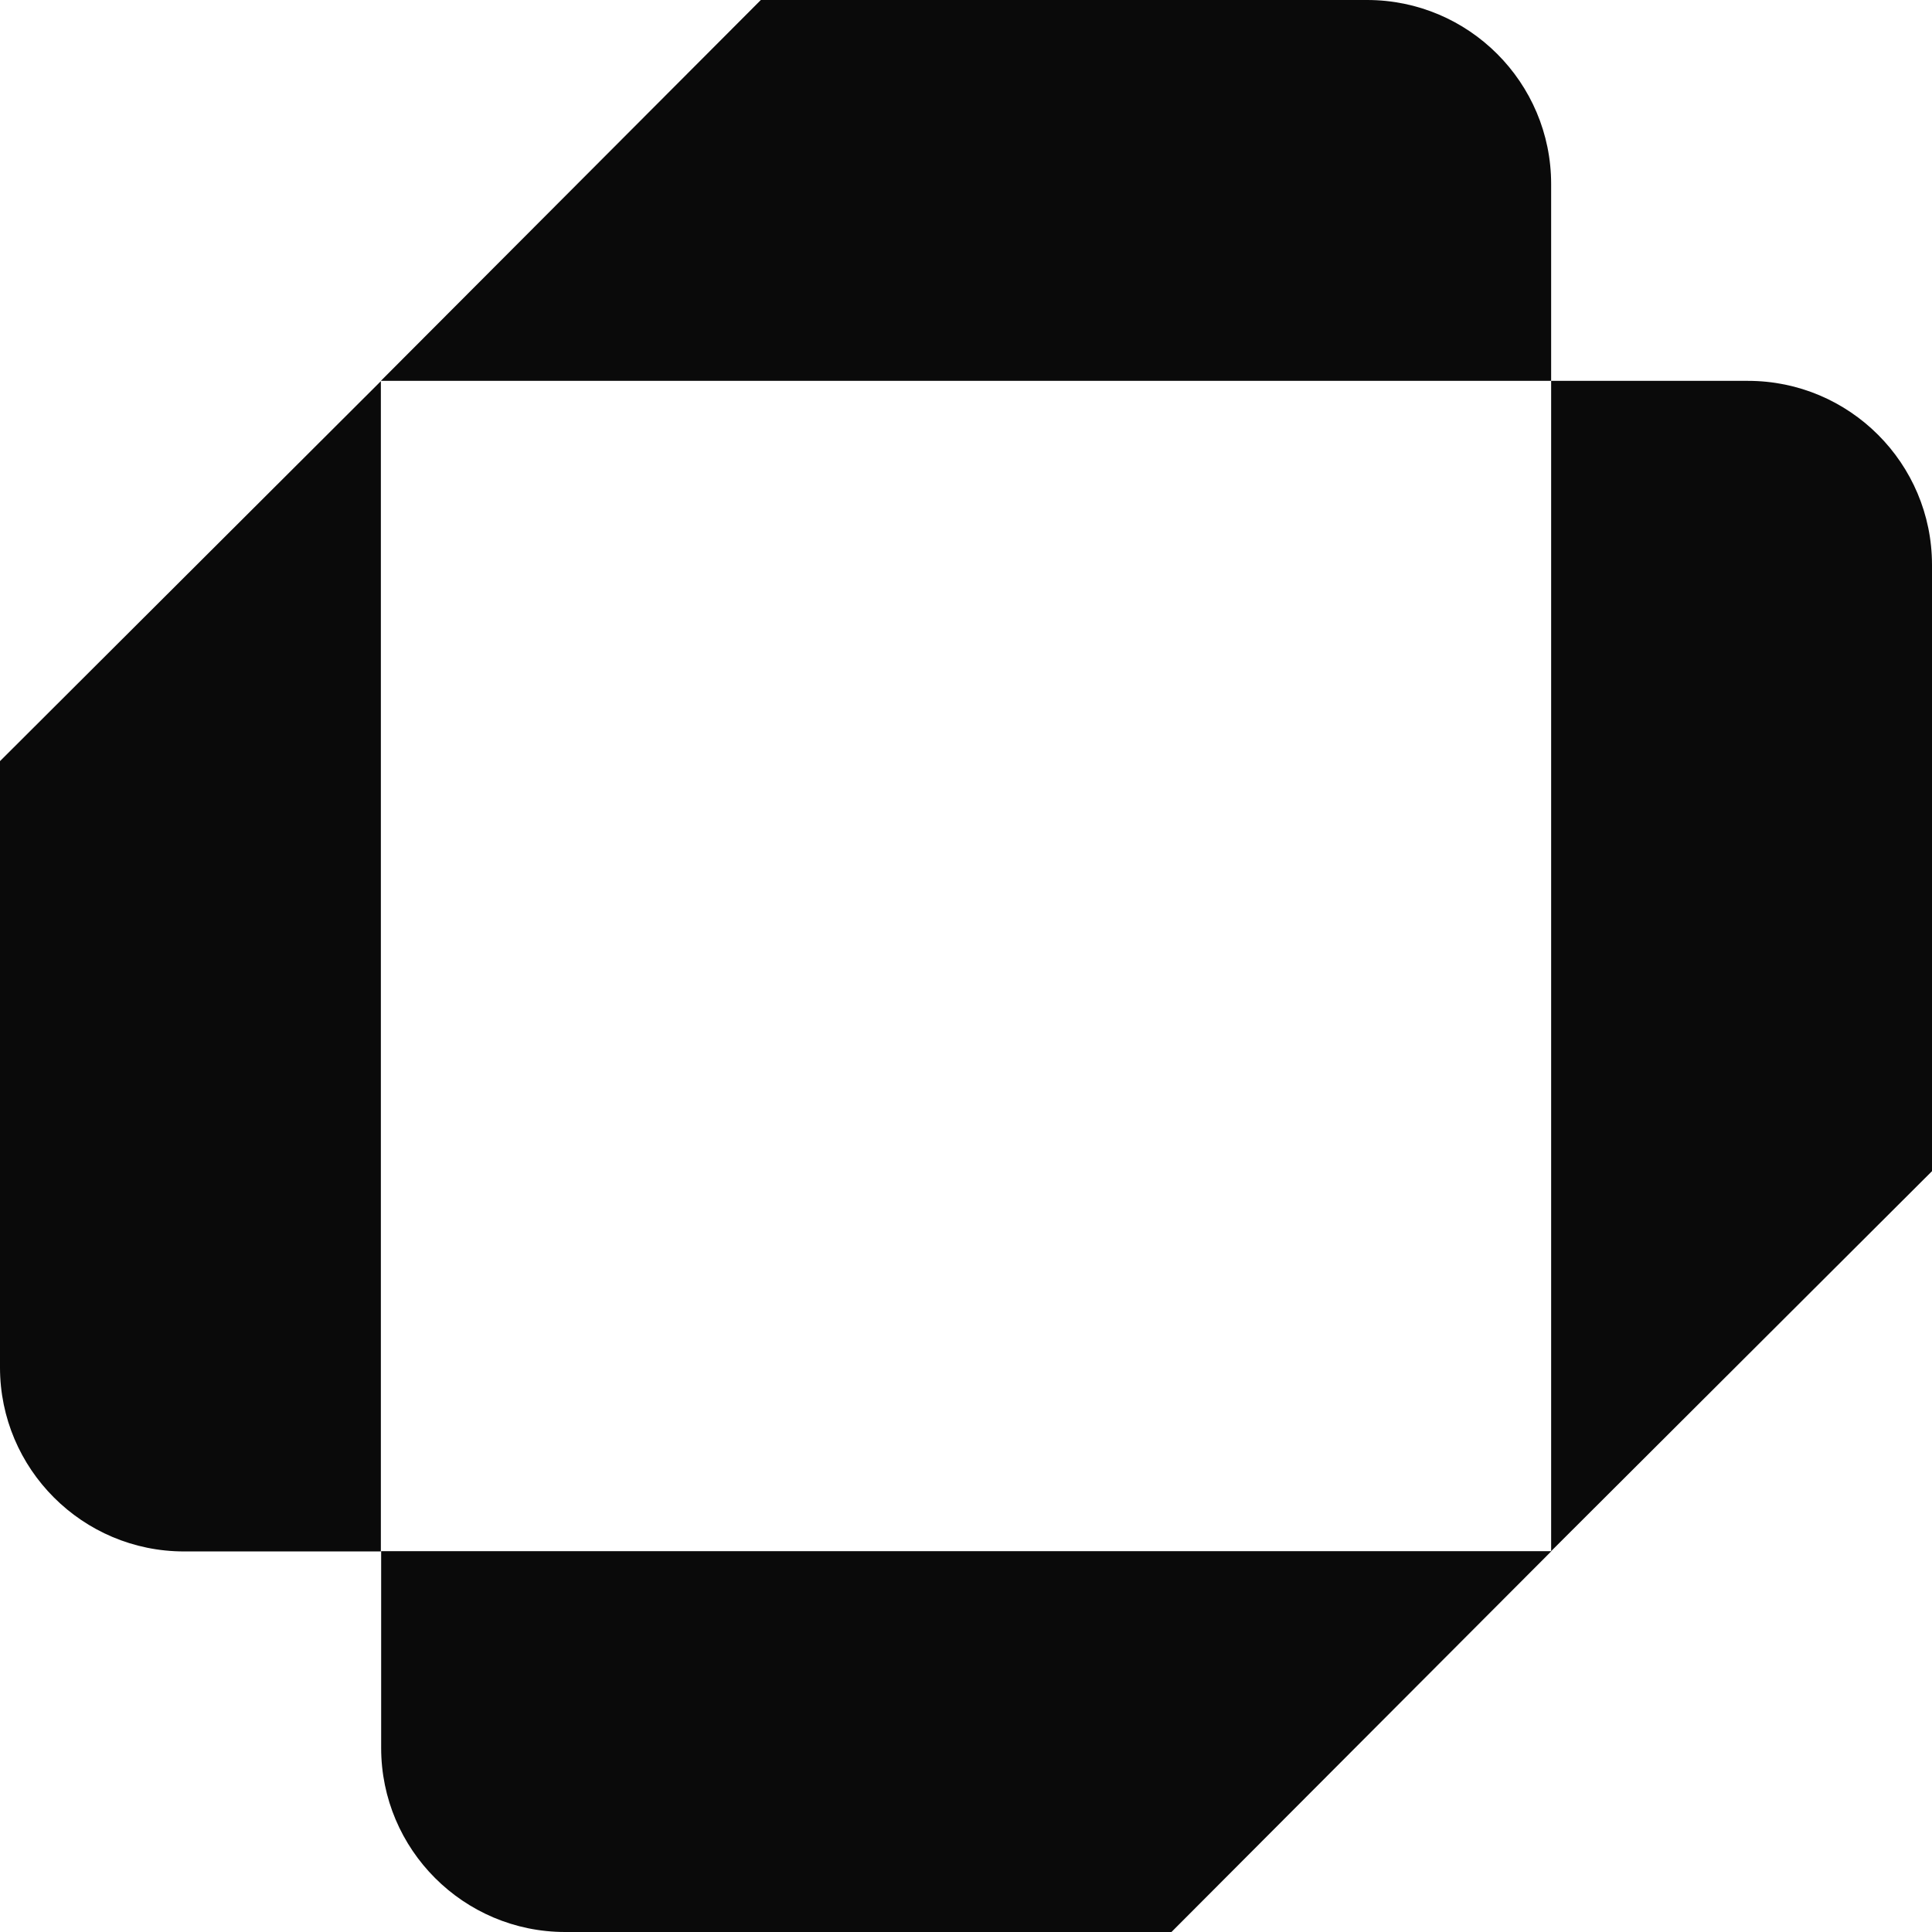
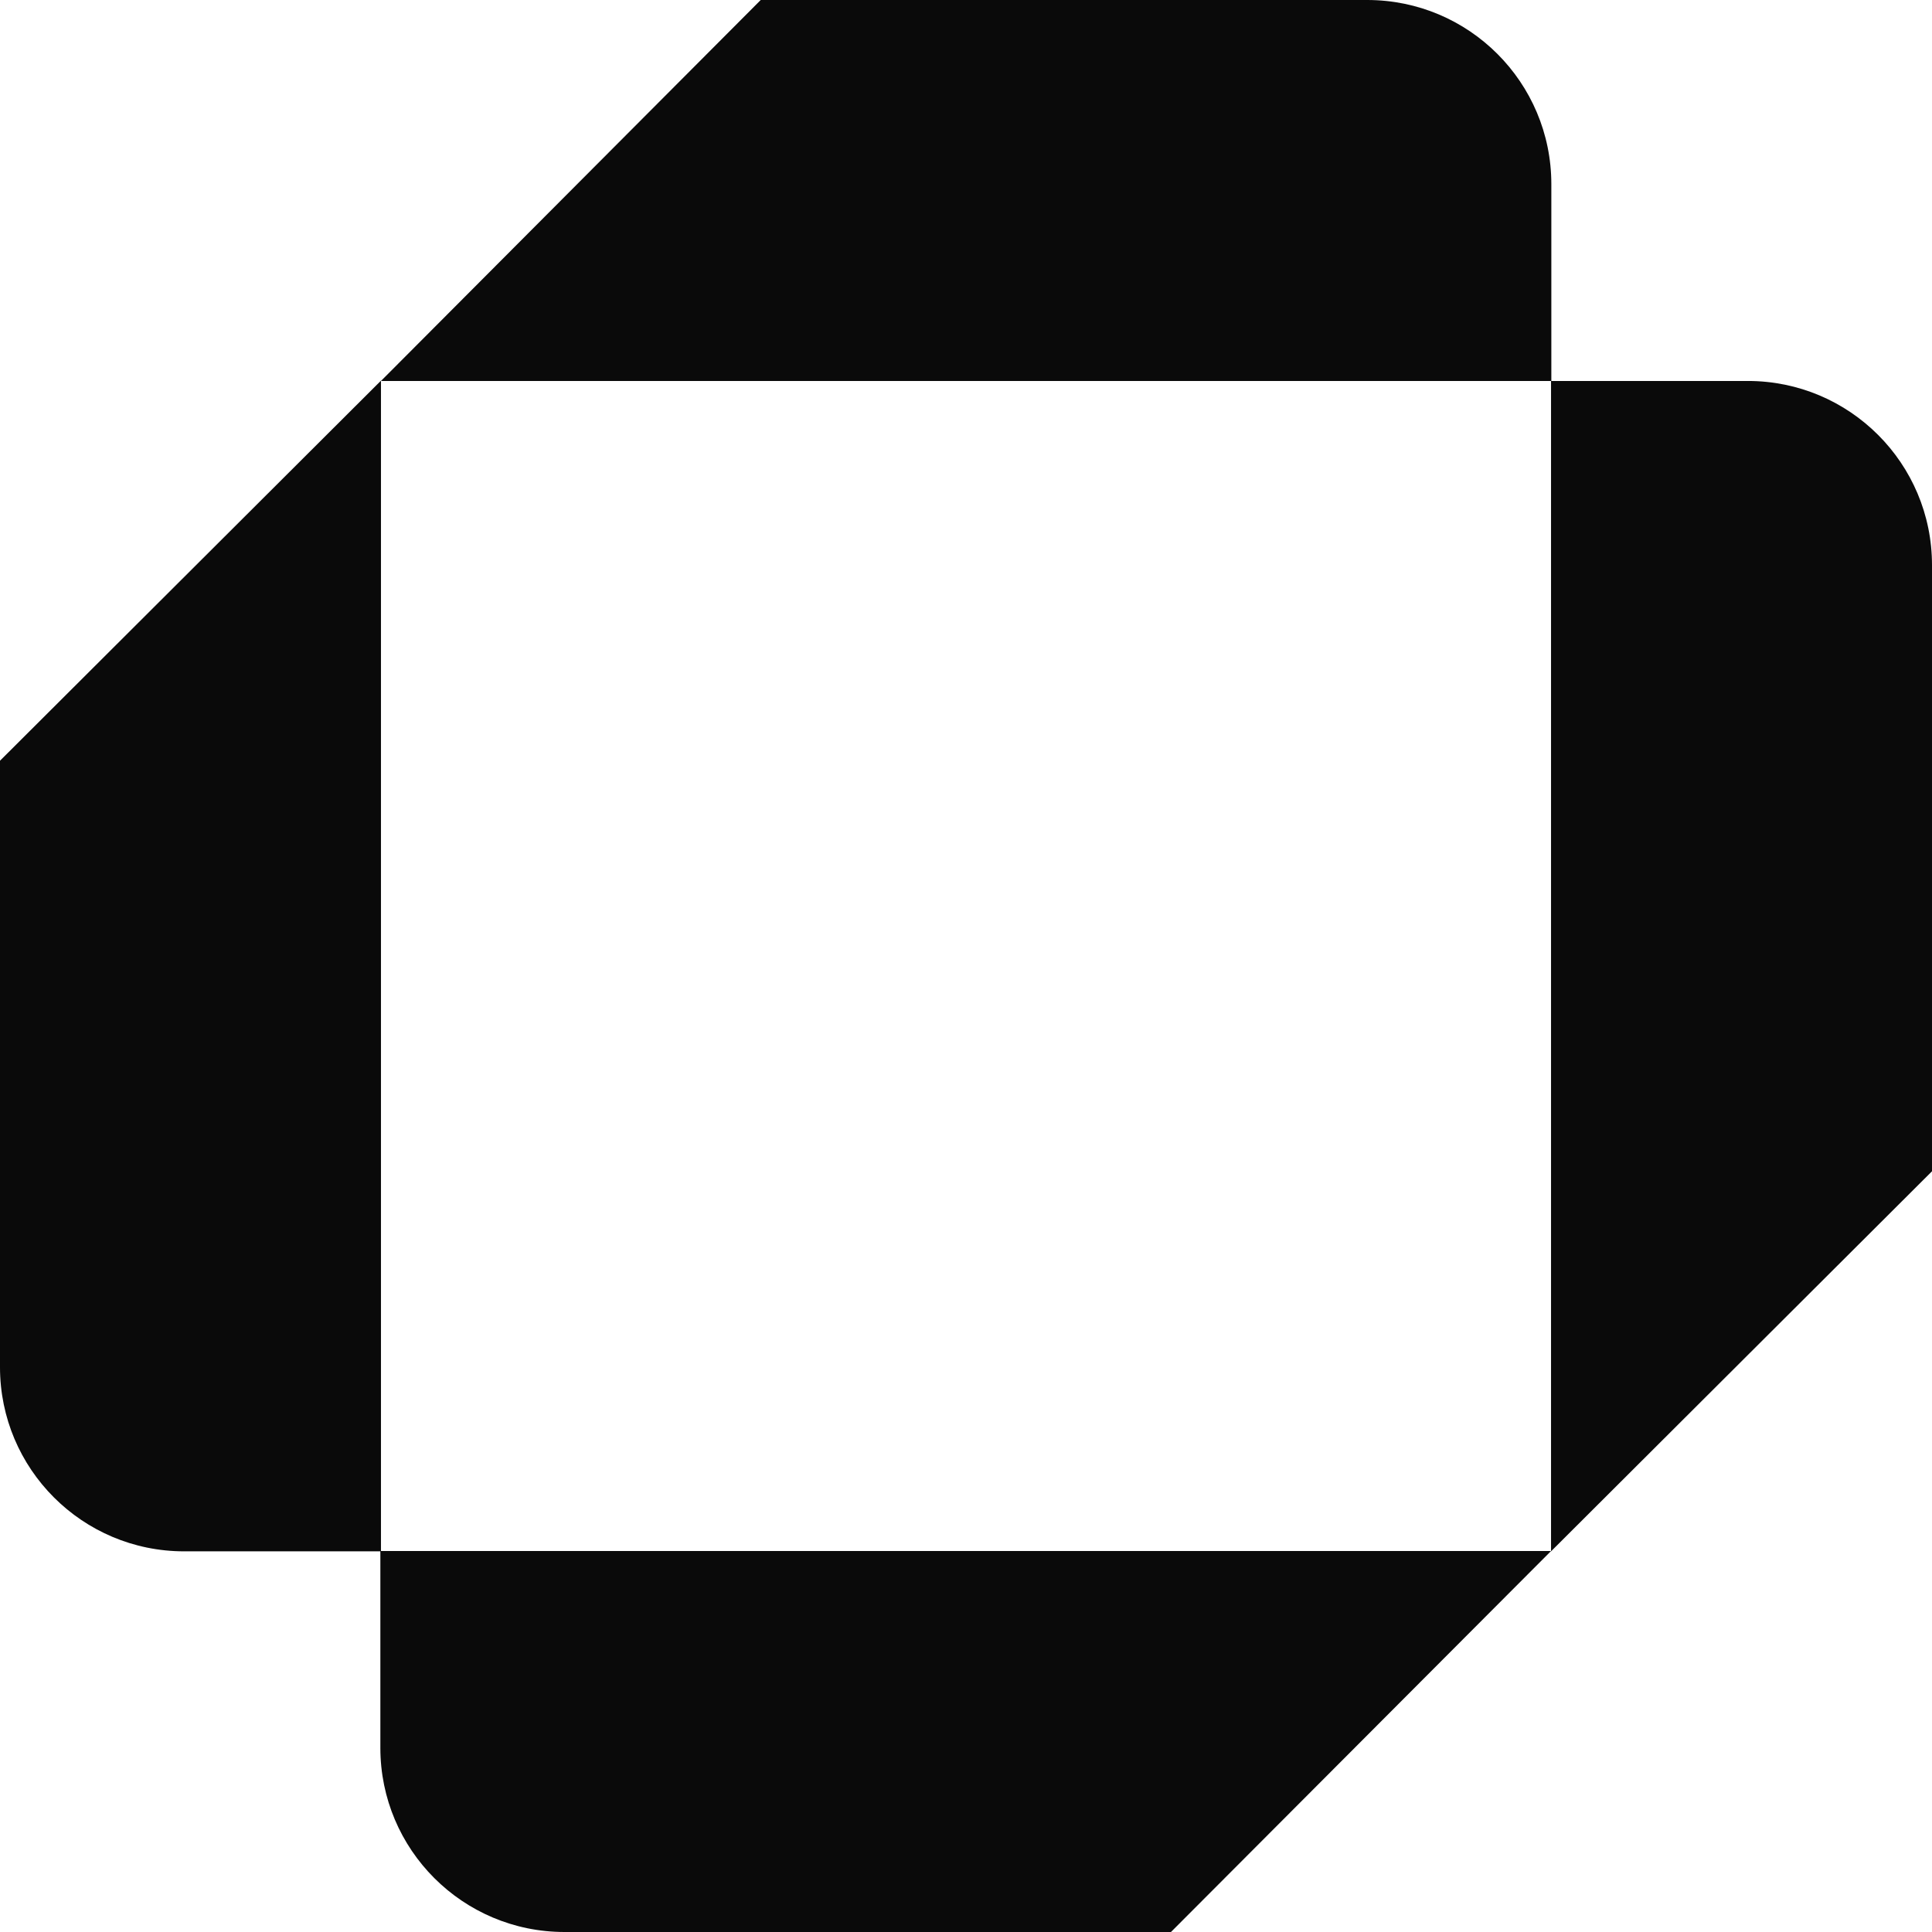
- <svg xmlns="http://www.w3.org/2000/svg" viewBox="0 0 64.88 64.88">
+ <svg xmlns="http://www.w3.org/2000/svg" viewBox="0 0 64 64">
  <style>path{fill:#0a0a0a}@media(prefers-color-scheme:dark){path{fill:#f5f5f5}}</style>
-   <path d="M64.88 18.97V39.33L52.09 52.09V12.79H58.7C62.11 12.79 64.88 15.56 64.88 18.97Z" />
-   <path d="M12.79 12.79V52.1H6.18C2.77 52.1 0 49.33 0 45.92V25.56L12.79 12.8V12.79Z" />
-   <path d="M52.1 52.09L39.34 64.88H18.98C15.57 64.88 12.8 62.11 12.8 58.7V52.09H52.11H52.1Z" />
-   <path d="M12.79 12.79L25.55 0H45.91C49.32 0 52.09 2.77 52.09 6.18V12.79H12.79Z" />
+   <path d="M64 18.71V38.8L51.38 51.39V12.62H57.9C61.27 12.62 64 15.35 64 18.72V18.71Z" />
+   <path d="M12.62 12.62V51.39H6.1C2.73 51.39 0 48.66 0 45.29V25.2L12.62 12.61V12.62Z" />
+   <path d="M51.38 51.38L38.79 64H18.7C15.33 64 12.6 61.27 12.6 57.9V51.38H51.37H51.38Z" />
+   <path d="M12.62 12.62L25.2 0H45.29C48.66 0 51.39 2.73 51.39 6.1V12.62H12.62Z" />
</svg>
